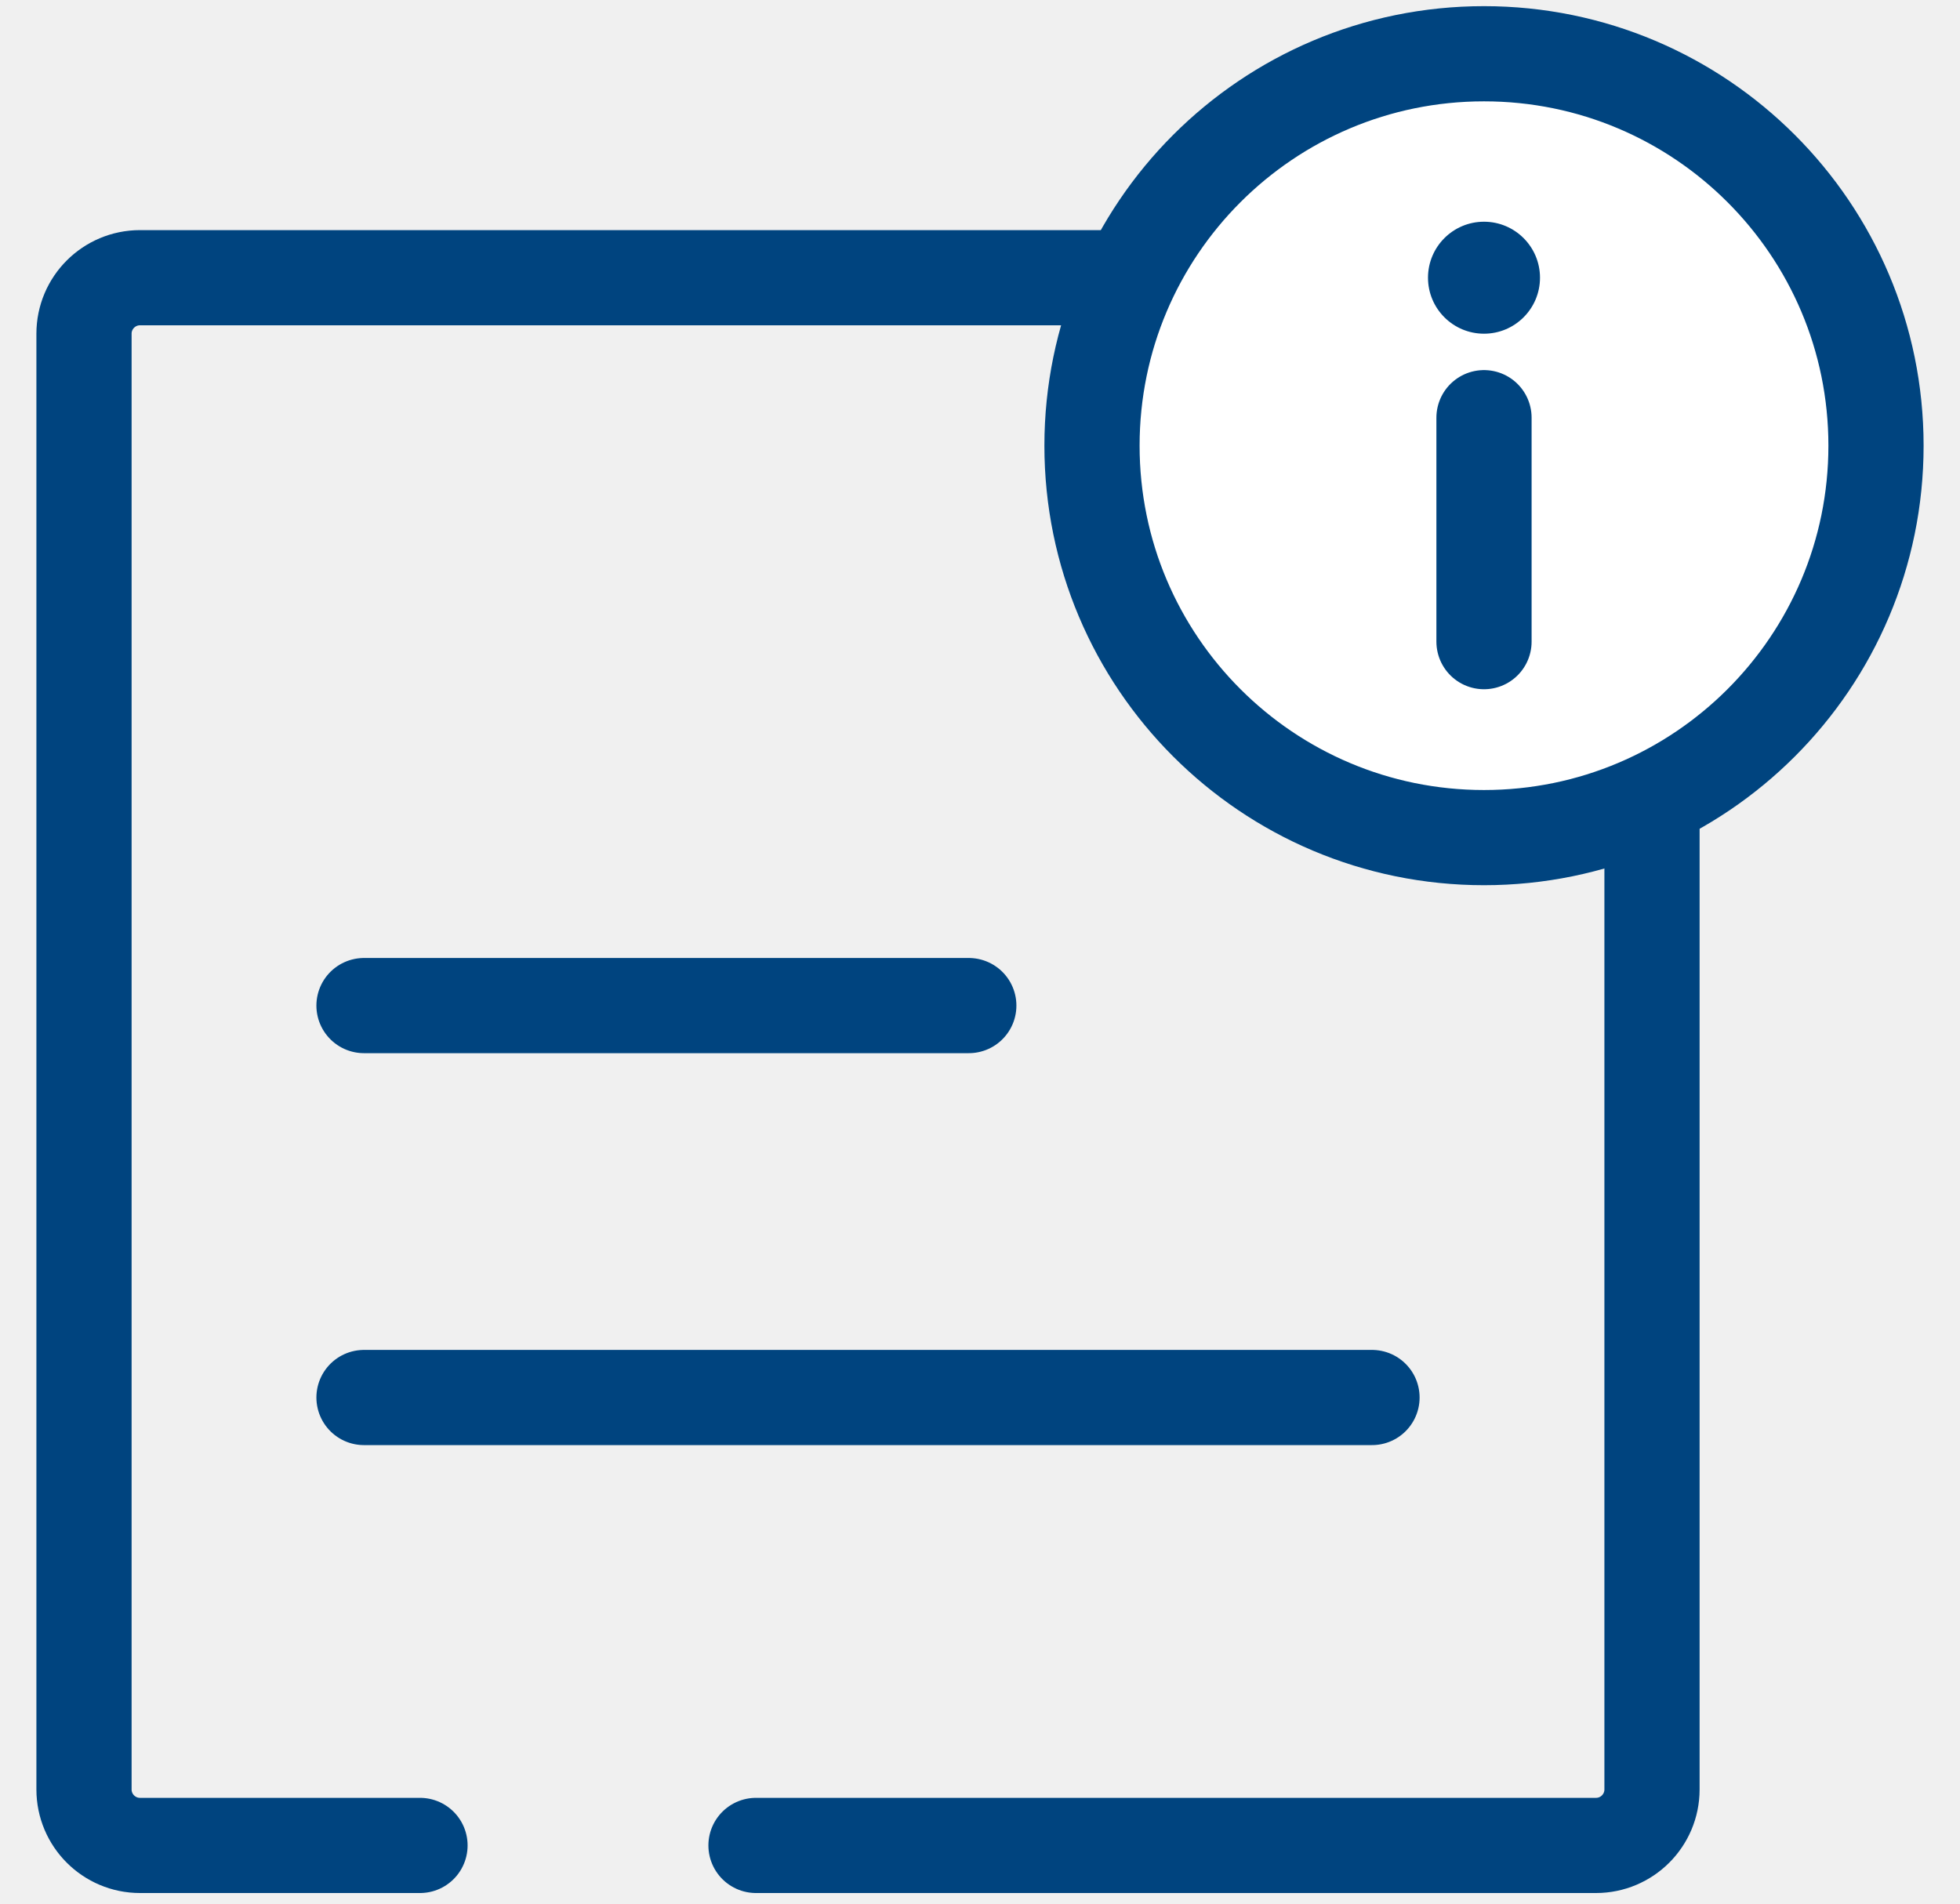
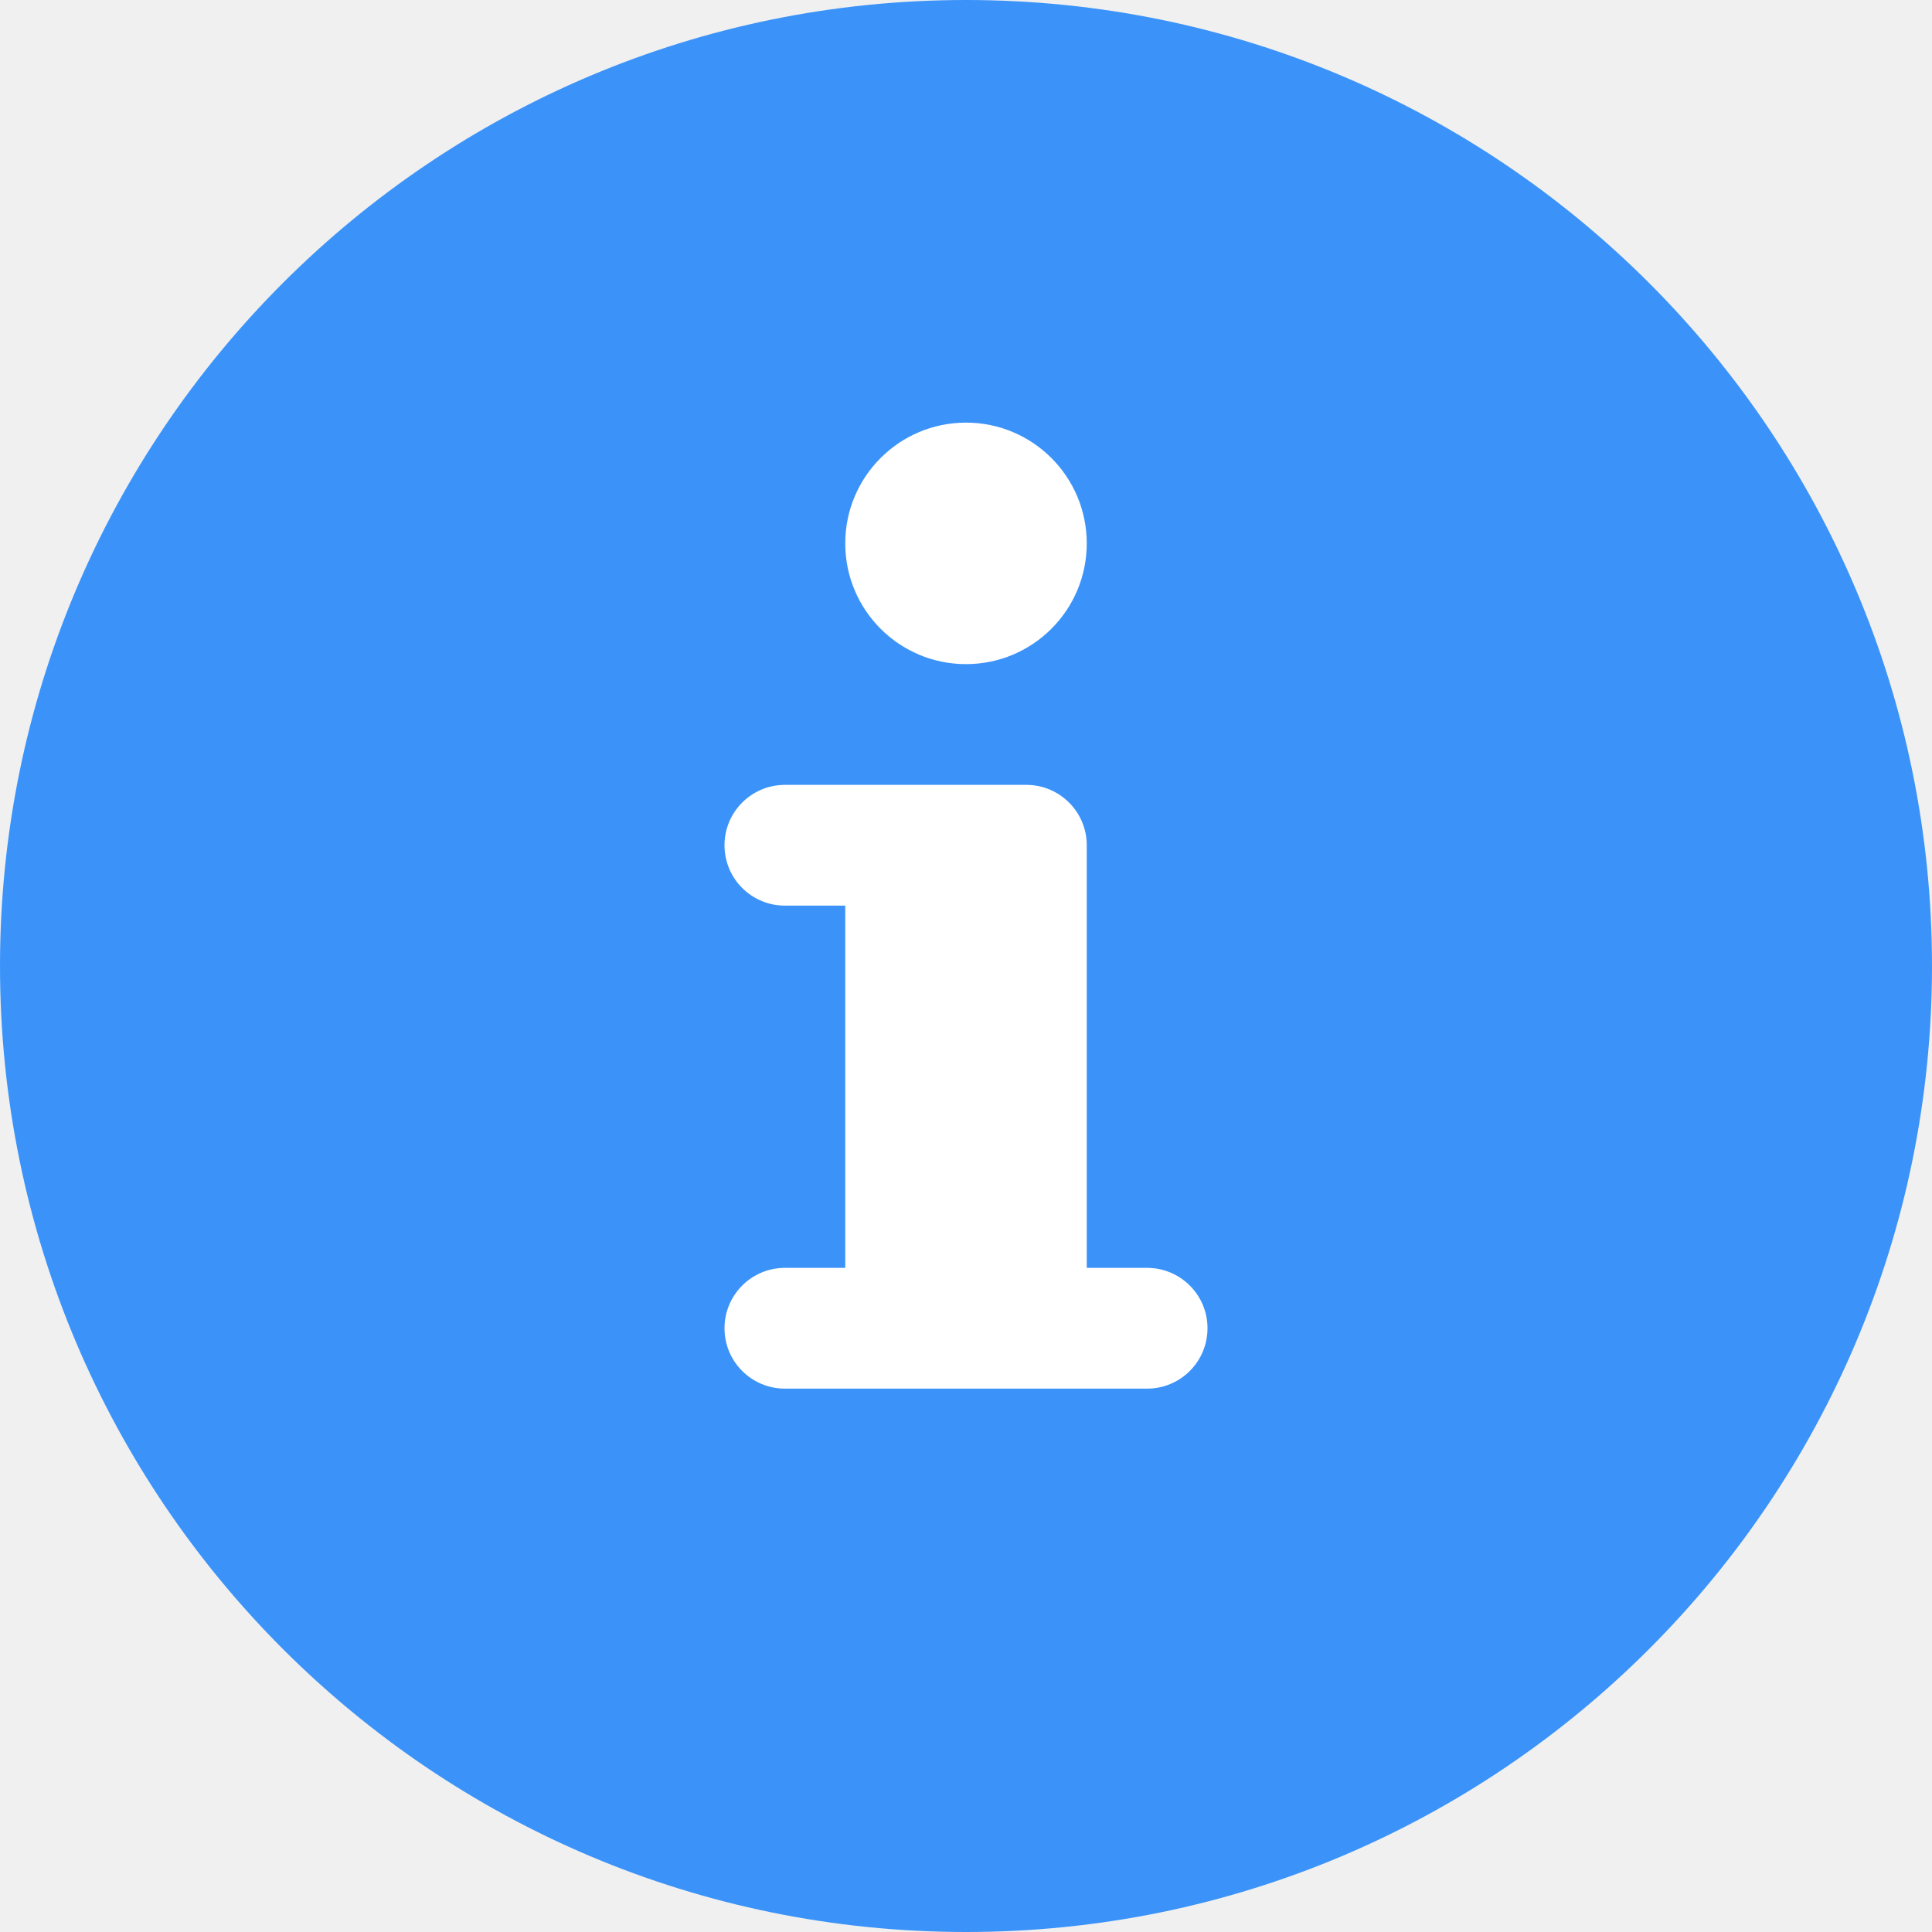
- <svg xmlns="http://www.w3.org/2000/svg" width="35" height="34" viewBox="0 0 35 34" fill="none">
-   <path d="M13.5 32.96L28.5 32.96C29.052 32.96 29.5 32.512 29.5 31.96L29.5 5.96C29.5 5.408 29.052 4.96 28.5 4.96L2.5 4.96C1.948 4.96 1.5 5.408 1.5 5.96L1.5 31.96C1.5 32.512 1.948 32.96 2.5 32.96L7.5 32.96" stroke="#00447F" stroke-width="1.7" stroke-linecap="round" />
-   <path d="M6.5 24.96L24.5 24.96" stroke="#00447F" stroke-width="1.7" stroke-linecap="round" stroke-linejoin="round" />
-   <path d="M6.5 17.96H17.3" stroke="#00447F" stroke-width="1.7" stroke-linecap="round" stroke-linejoin="round" />
-   <circle cx="26.5" cy="7.96" r="7" fill="white" stroke="#00447F" stroke-width="1.7" />
-   <path d="M26.5 7.46V11.46" stroke="#00447F" stroke-width="1.7" stroke-linecap="round" stroke-linejoin="round" />
-   <circle cx="26.5" cy="4.96" r="1" fill="#00447F" />
+ <svg xmlns="http://www.w3.org/2000/svg" width="32px" height="32px" viewBox="0 0 32 32" version="1.1">
+   <defs />
+   <g id="Page-1" stroke="none" stroke-width="1" fill="none" fill-rule="evenodd">
+     <g id="Message-Box">
+       <rect id="Rectangle" fill="#3B93F9" x="0" y="0" width="32" height="32" rx="16" />
+       <path d="M16,7 C17.105,7 18,7.896 18,9 C18,10.105 17.105,11 16,11 C14.895,11 14,10.105 14,9 C14,7.896 14.895,7 16,7 Z M19,23 L13,23 C12.448,23 12,22.553 12,22 C12,21.448 12.448,21 13,21 L14,21 L14,15 L13,15 C12.448,15 12,14.553 12,14 C12,13.448 12.448,13 13,13 L17,13 C17.552,13 18,13.448 18,14 L18,21 L19,21 C19.552,21 20,21.448 20,22 C20,22.553 19.552,23 19,23 Z" id="Combined-Shape" fill="#FFFFFF" />
+     </g>
+   </g>
</svg>
